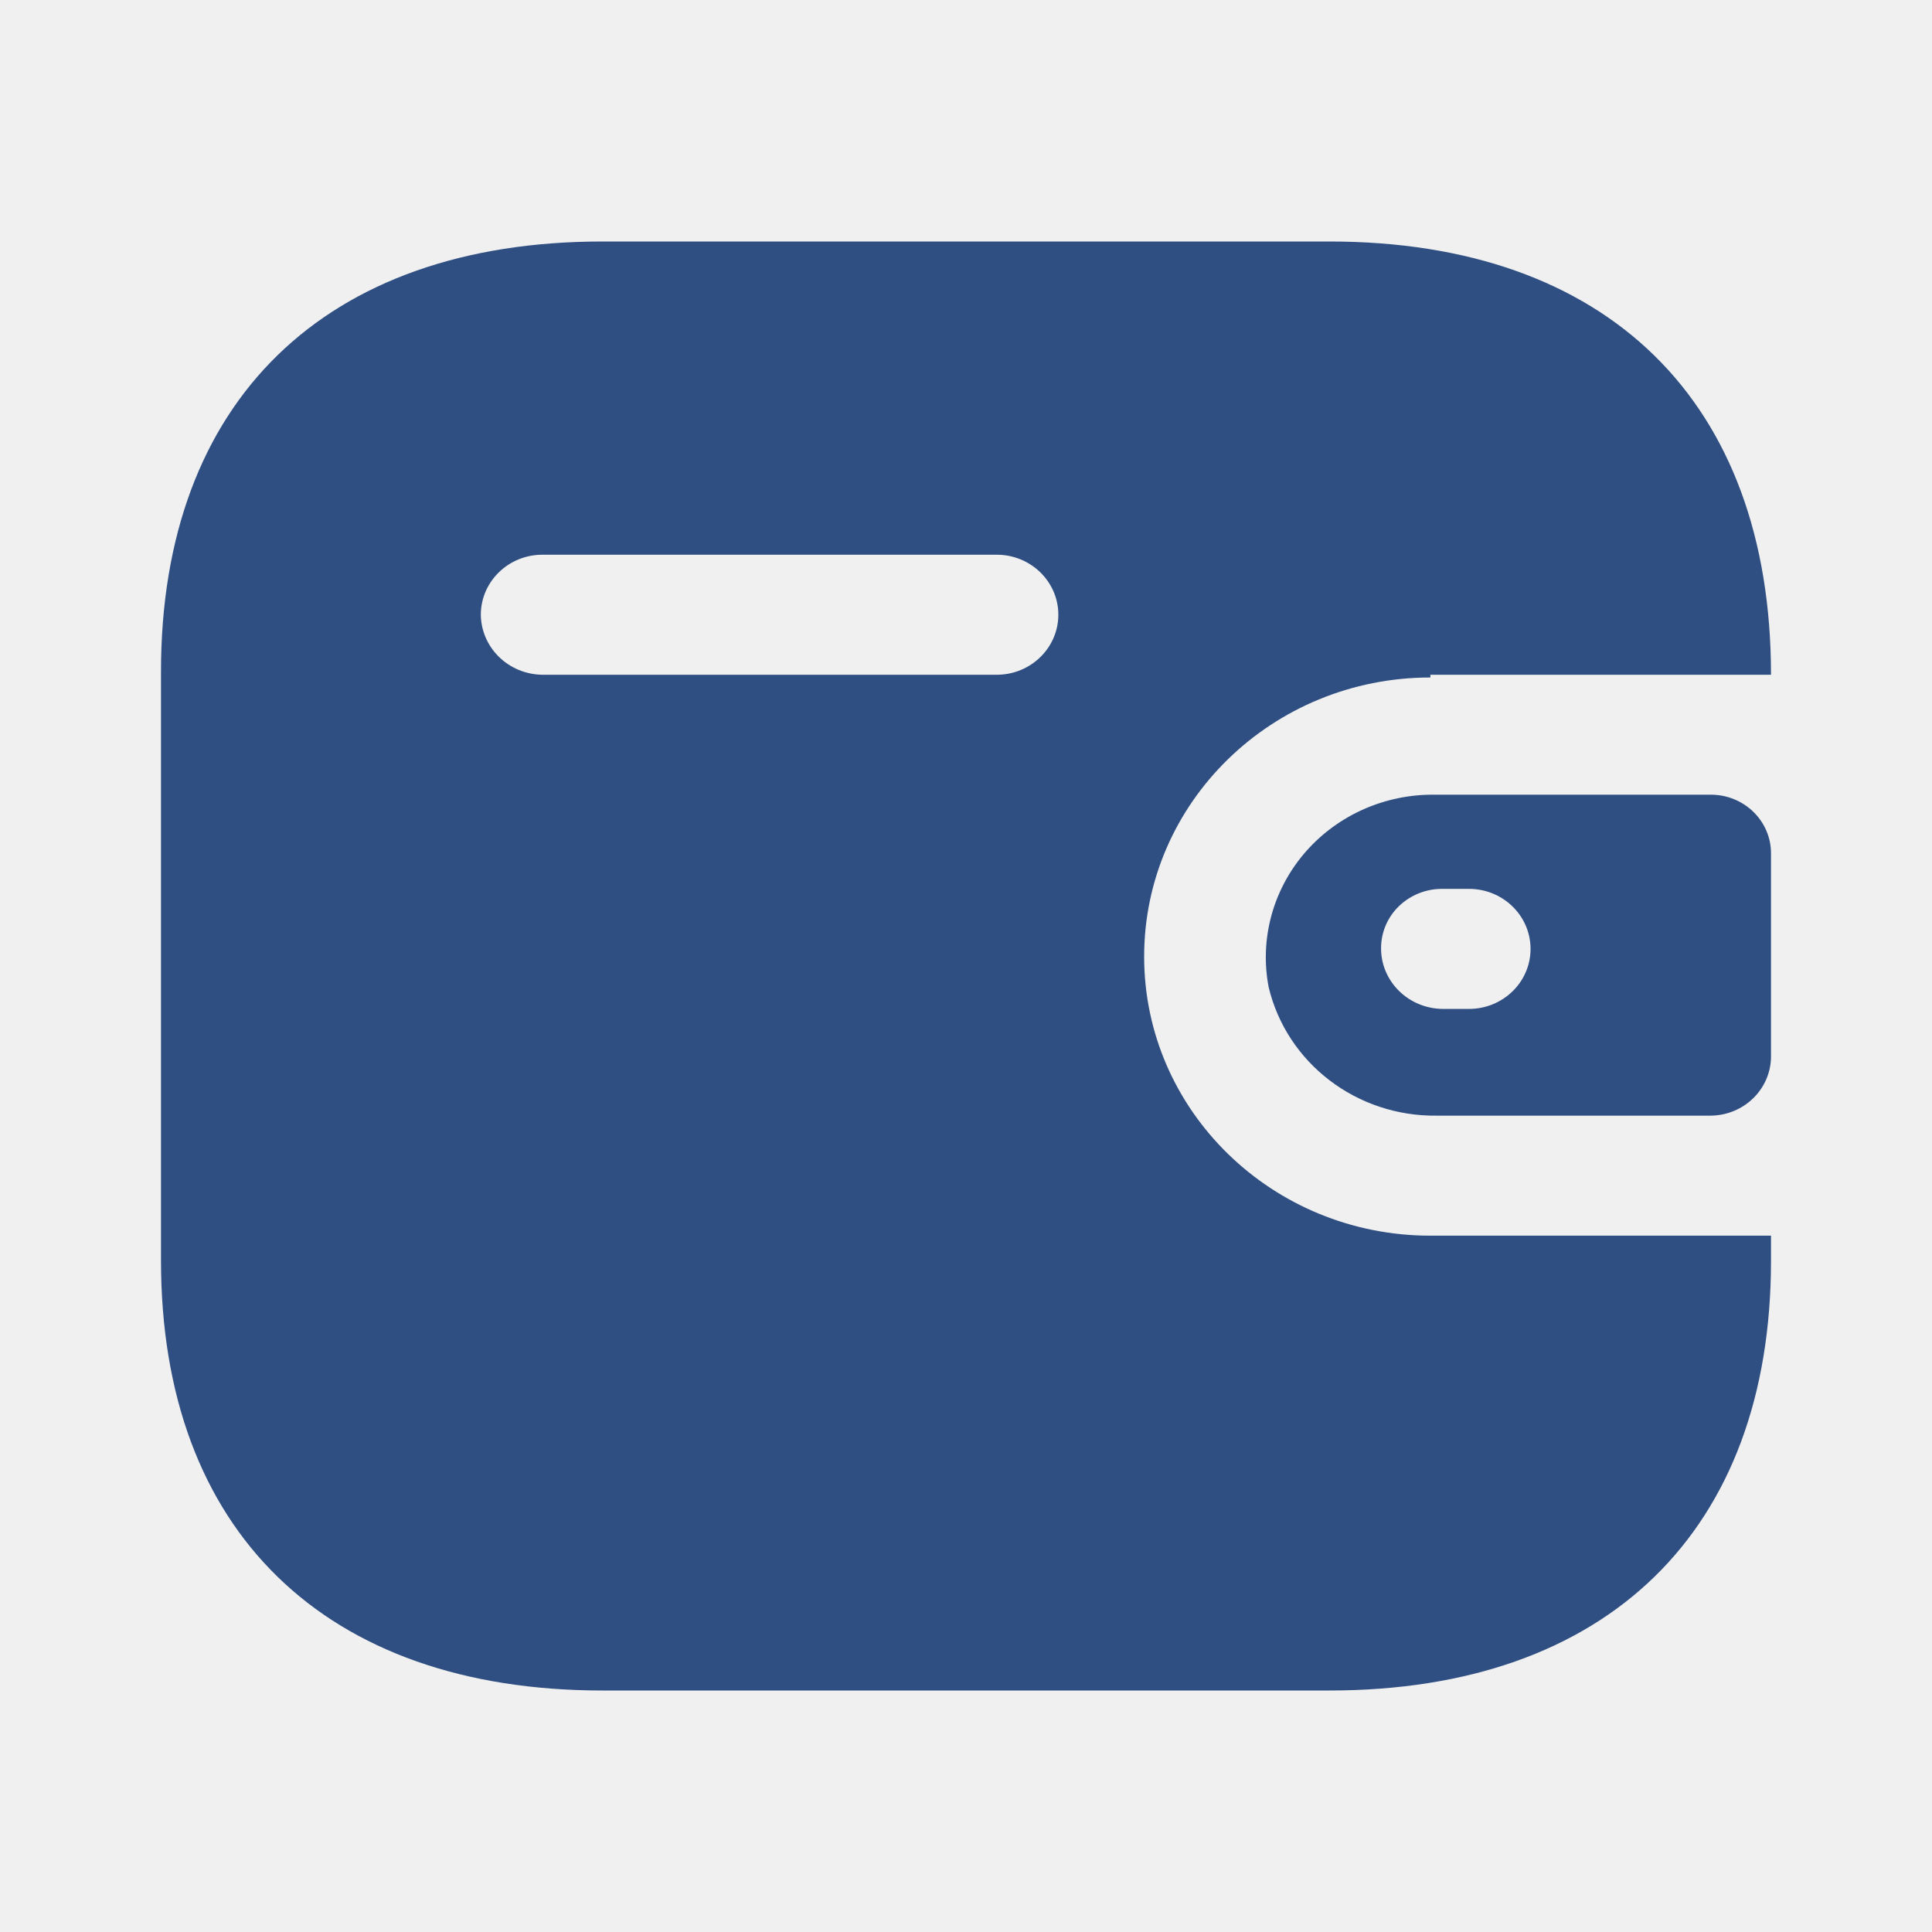
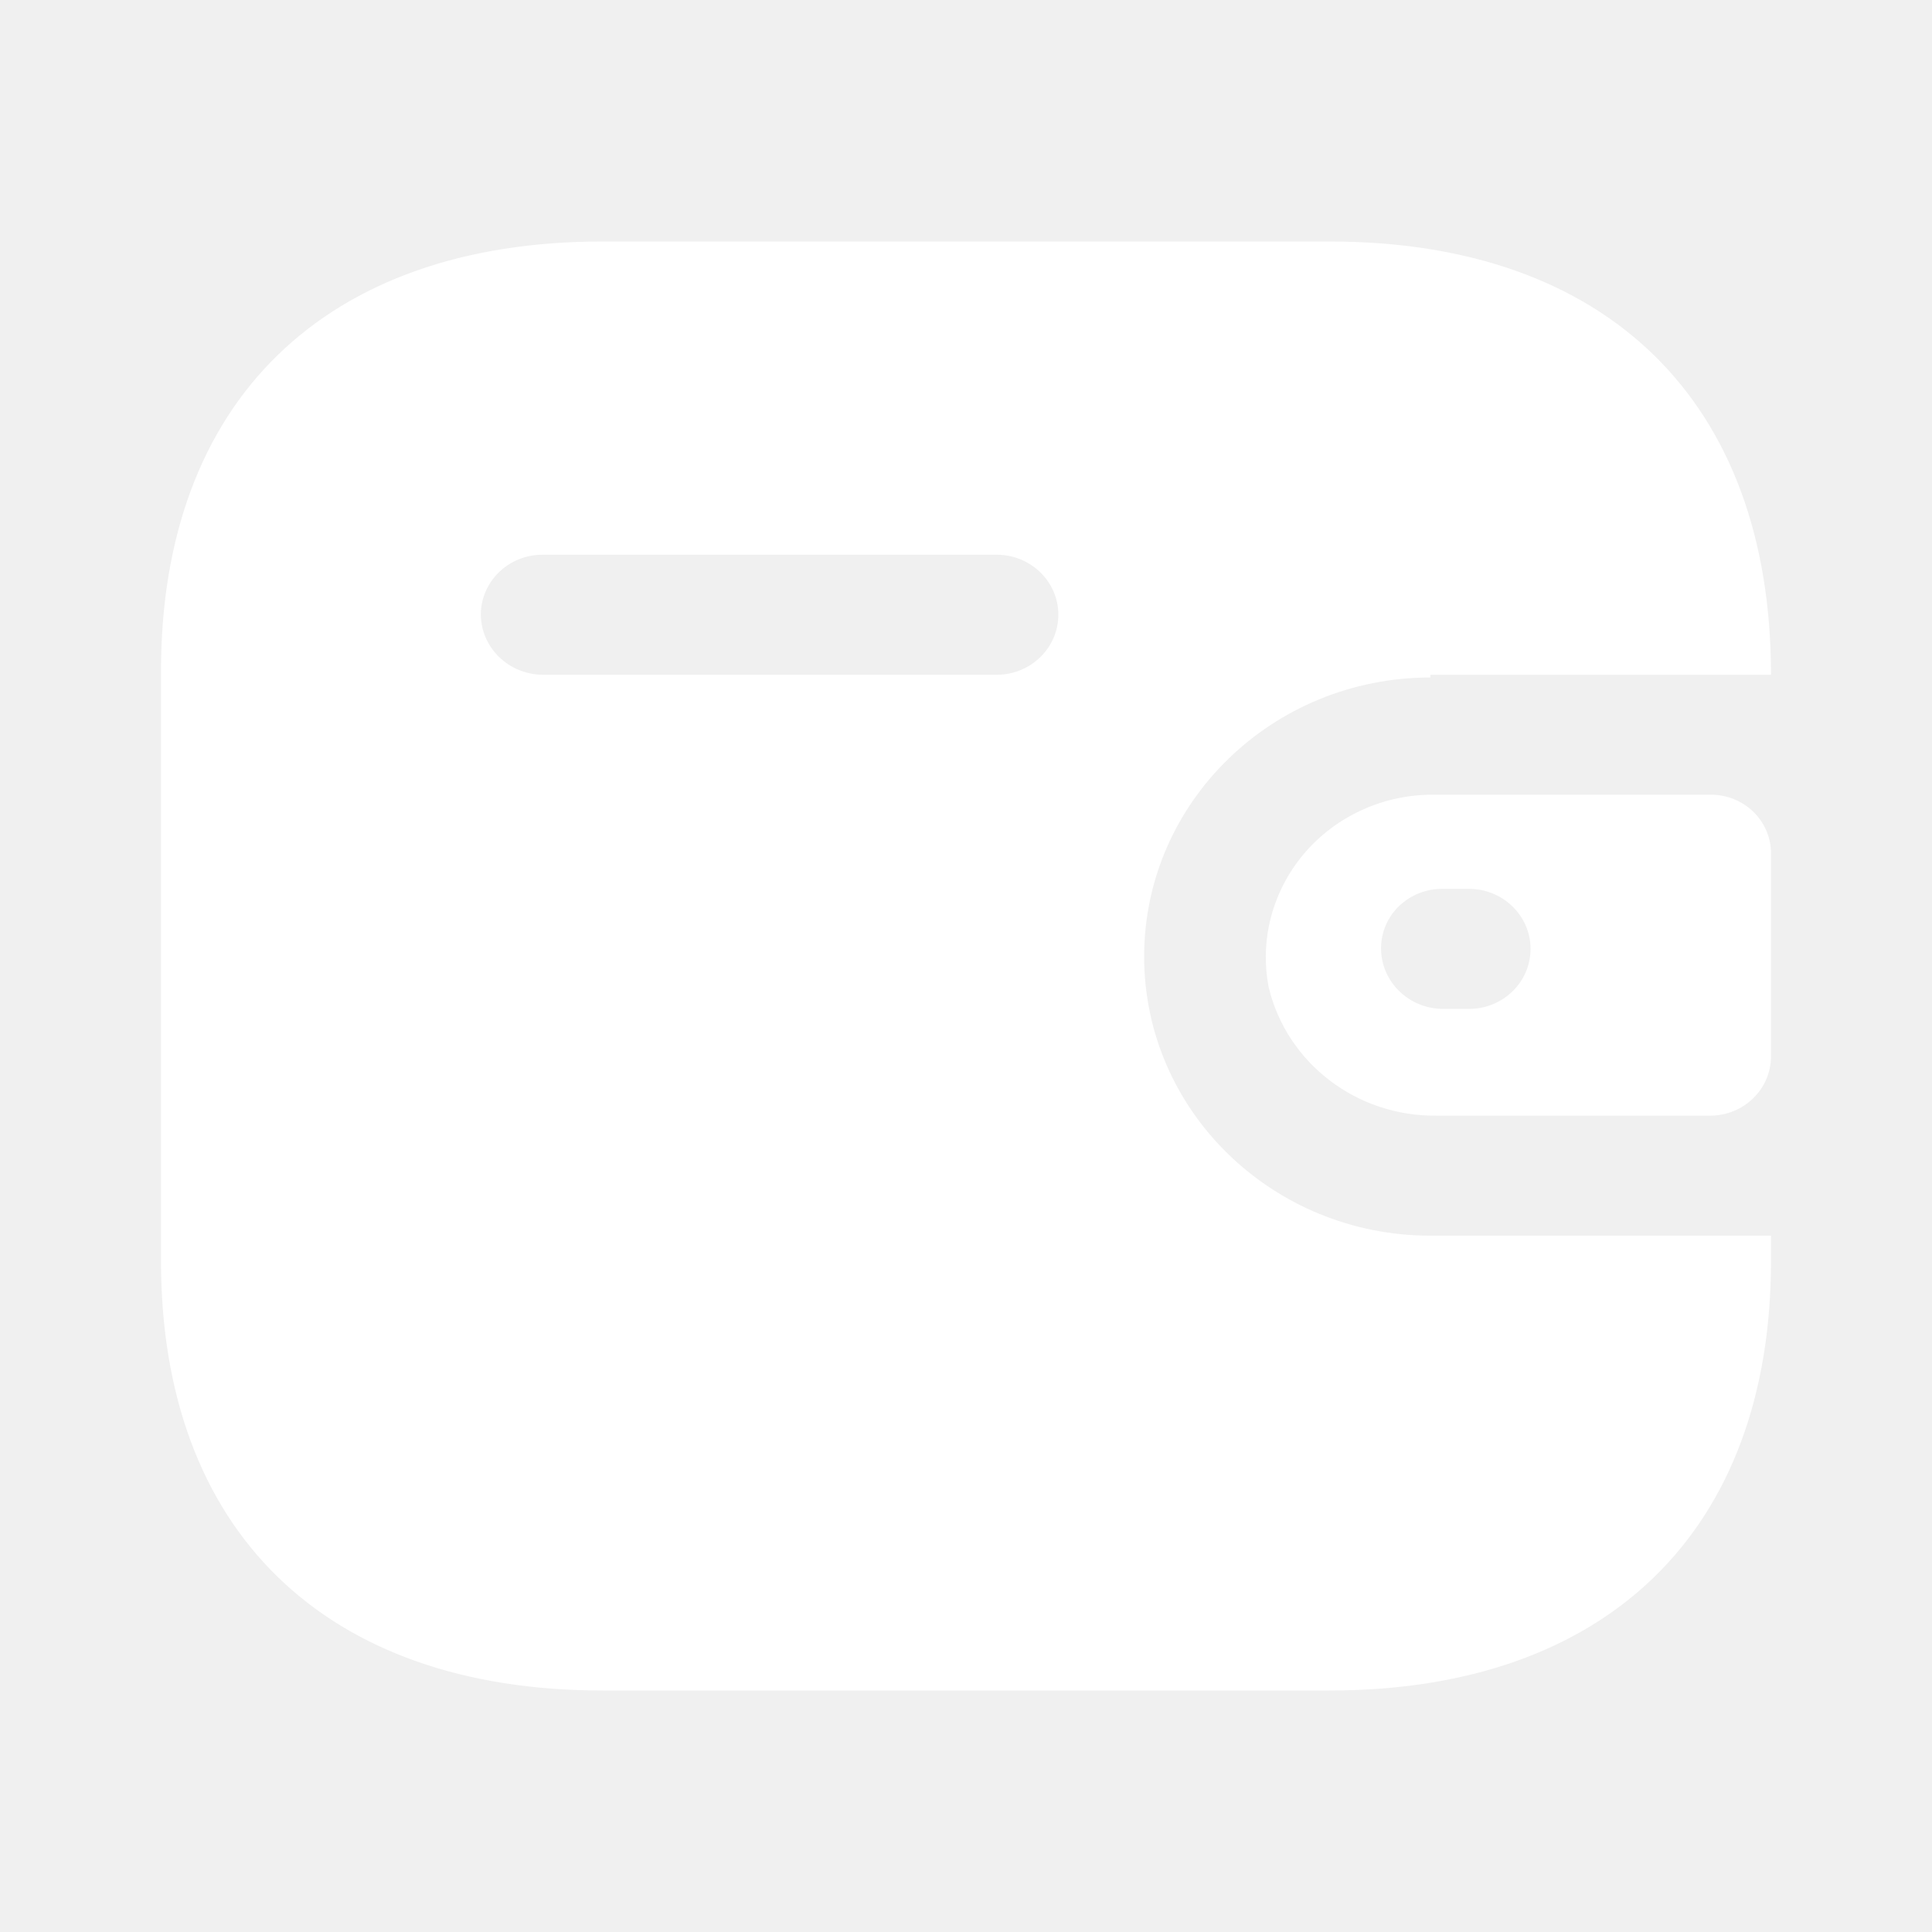
<svg xmlns="http://www.w3.org/2000/svg" width="24" height="24" viewBox="0 0 24 24" fill="none">
-   <path d="M16.516 3C19.964 3 22 4.985 22 8.382H17.769V8.416C15.805 8.416 14.213 9.968 14.213 11.883C14.213 13.797 15.805 15.35 17.769 15.35H22V15.662C22 19.015 19.964 21 16.516 21H7.484C4.036 21 2 19.015 2 15.662V8.338C2 4.985 4.036 3 7.484 3H16.516ZM21.253 9.872C21.666 9.872 22 10.198 22 10.6V13.131C21.995 13.531 21.664 13.854 21.253 13.859H17.849C16.855 13.872 15.986 13.208 15.76 12.264C15.647 11.678 15.806 11.074 16.193 10.612C16.581 10.151 17.157 9.88 17.769 9.872H21.253ZM18.249 11.042H17.92C17.718 11.04 17.524 11.117 17.38 11.255C17.236 11.393 17.156 11.582 17.156 11.779C17.155 12.192 17.496 12.528 17.92 12.533H18.249C18.671 12.533 19.013 12.199 19.013 11.788C19.013 11.376 18.671 11.042 18.249 11.042ZM12.382 6.891H6.738C6.319 6.891 5.978 7.22 5.973 7.628C5.973 8.041 6.314 8.377 6.738 8.382H12.382C12.804 8.382 13.147 8.048 13.147 7.636C13.147 7.225 12.804 6.891 12.382 6.891Z" fill="#2F4F83" />
+   <path d="M16.516 3C19.964 3 22 4.985 22 8.382H17.769V8.416C15.805 8.416 14.213 9.968 14.213 11.883C14.213 13.797 15.805 15.35 17.769 15.35H22V15.662C22 19.015 19.964 21 16.516 21H7.484C4.036 21 2 19.015 2 15.662V8.338C2 4.985 4.036 3 7.484 3H16.516ZM21.253 9.872C21.666 9.872 22 10.198 22 10.6V13.131C21.995 13.531 21.664 13.854 21.253 13.859H17.849C16.855 13.872 15.986 13.208 15.76 12.264C15.647 11.678 15.806 11.074 16.193 10.612C16.581 10.151 17.157 9.88 17.769 9.872H21.253ZM18.249 11.042H17.92C17.718 11.04 17.524 11.117 17.38 11.255C17.236 11.393 17.156 11.582 17.156 11.779C17.155 12.192 17.496 12.528 17.92 12.533H18.249C18.671 12.533 19.013 12.199 19.013 11.788C19.013 11.376 18.671 11.042 18.249 11.042ZM12.382 6.891H6.738C6.319 6.891 5.978 7.22 5.973 7.628C5.973 8.041 6.314 8.377 6.738 8.382H12.382C12.804 8.382 13.147 8.048 13.147 7.636C13.147 7.225 12.804 6.891 12.382 6.891Z" fill="#ffffff" />
</svg>
